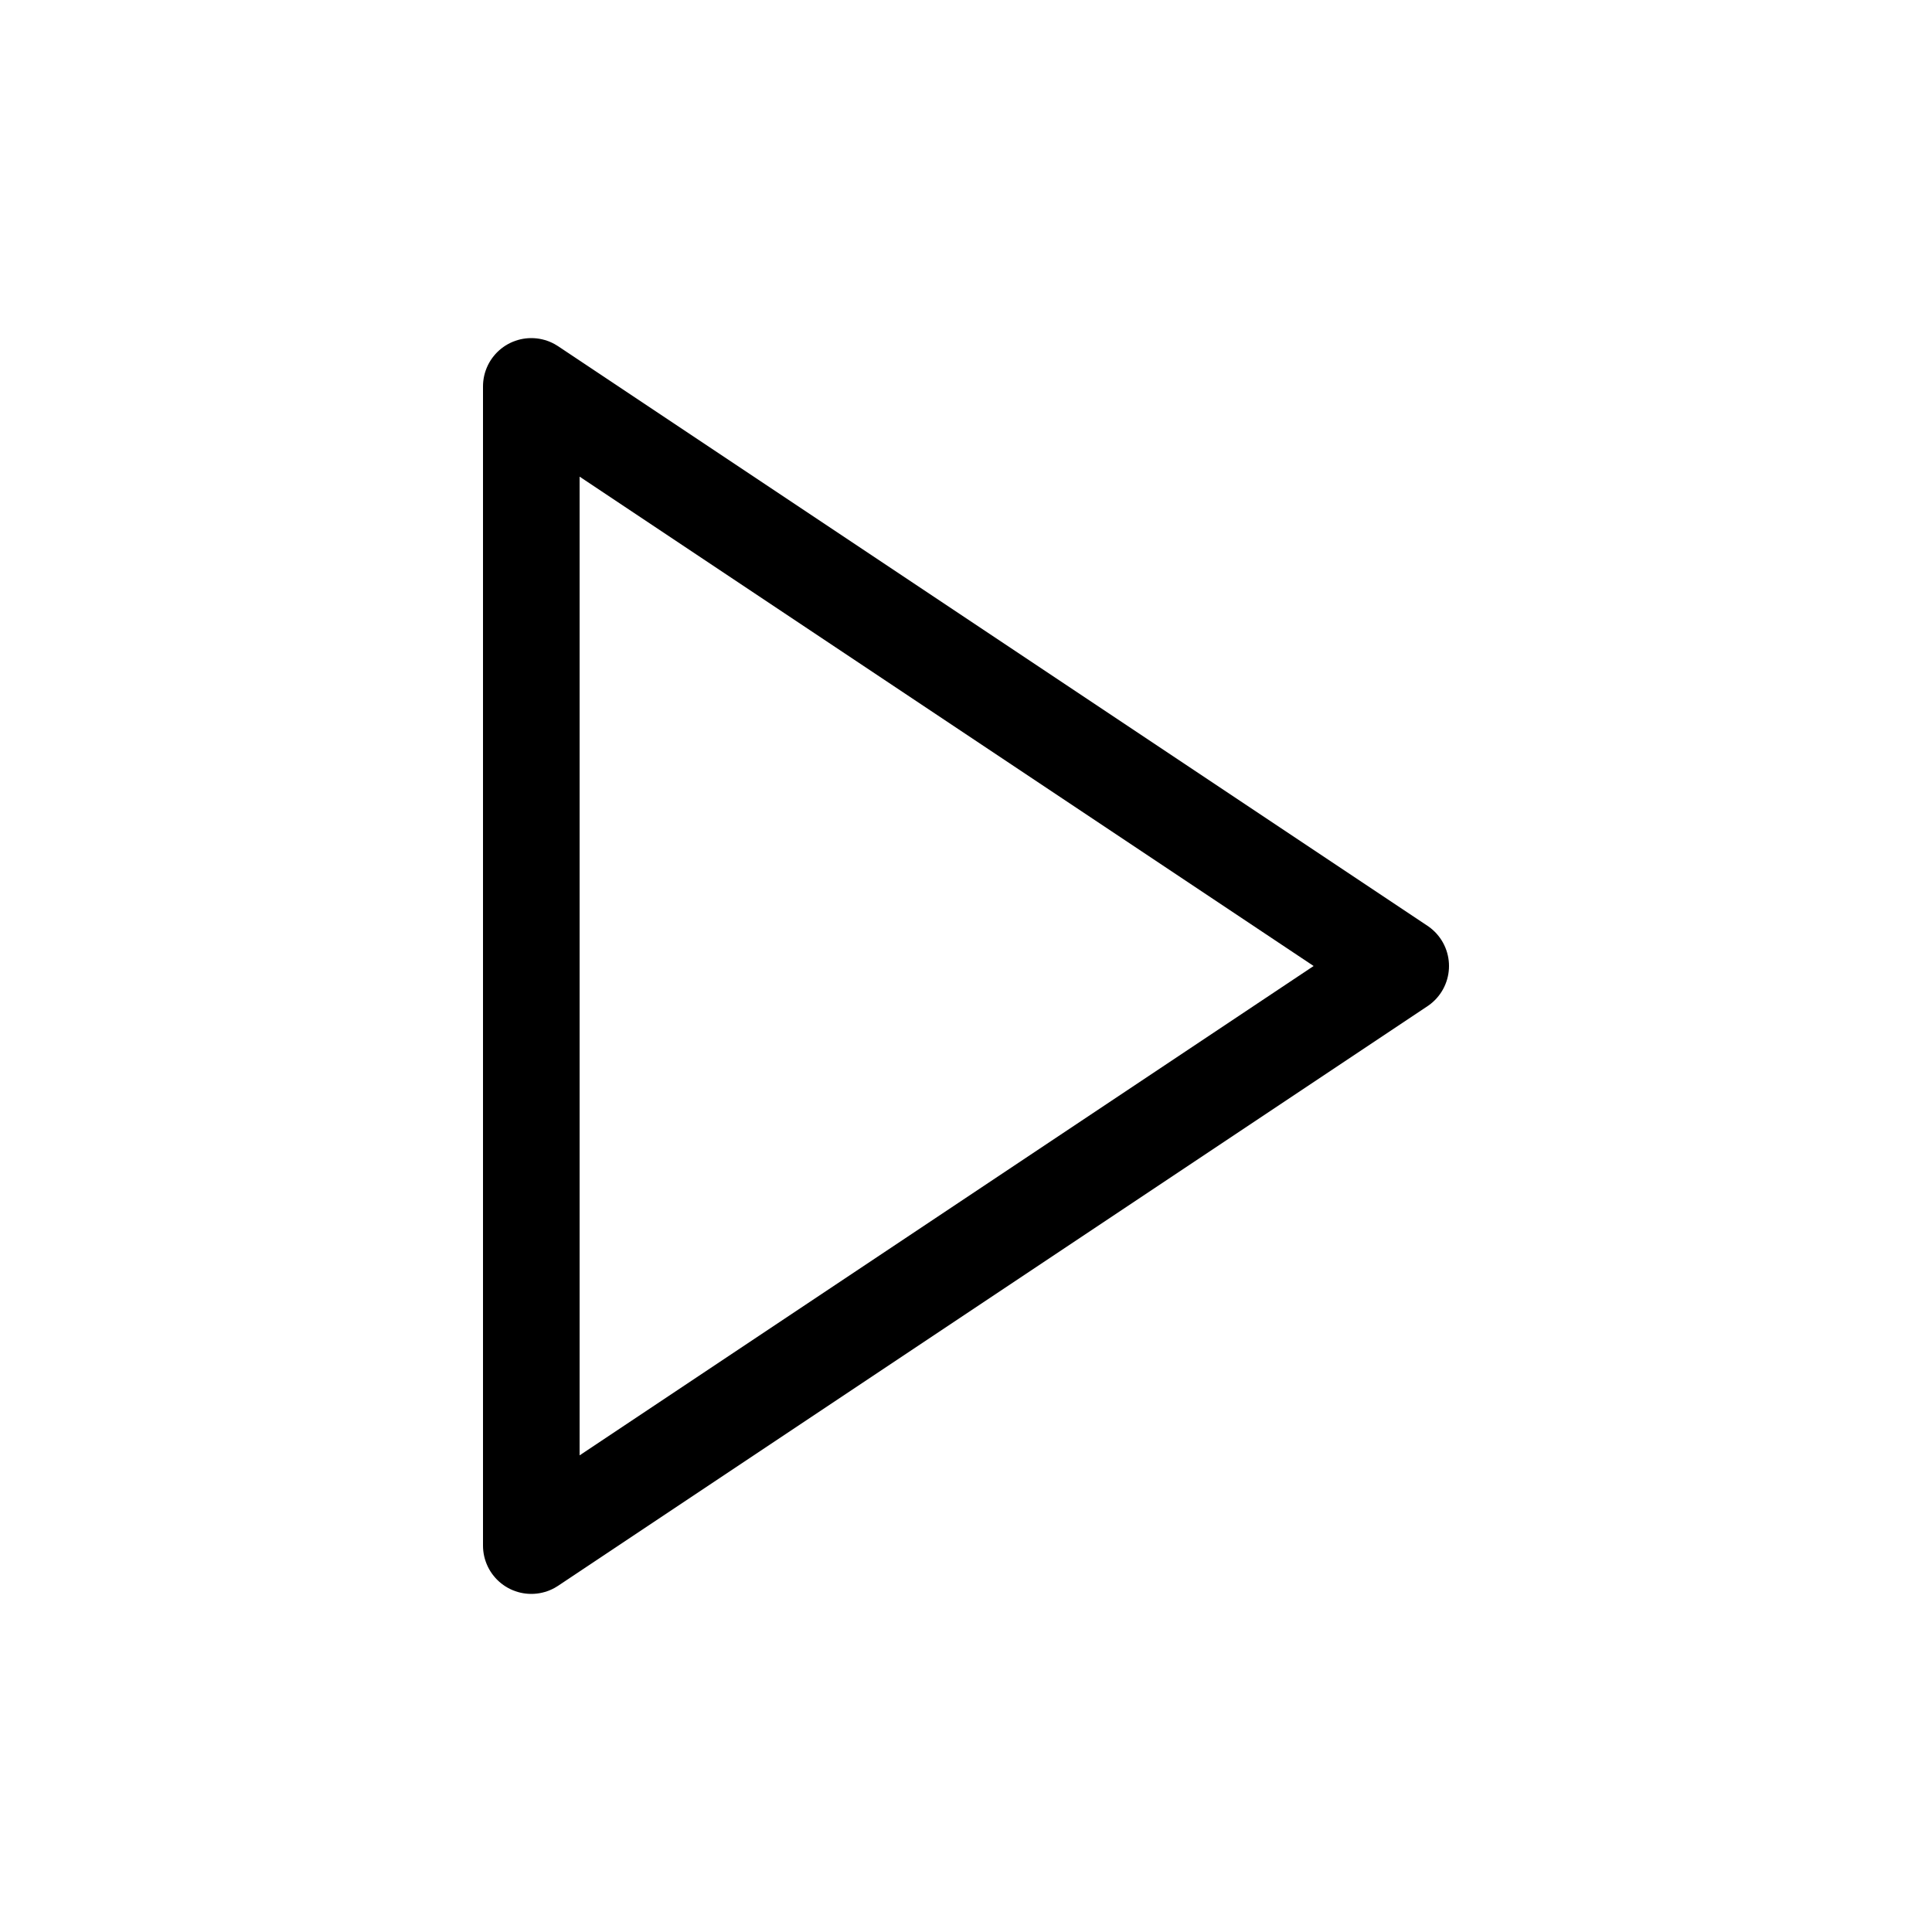
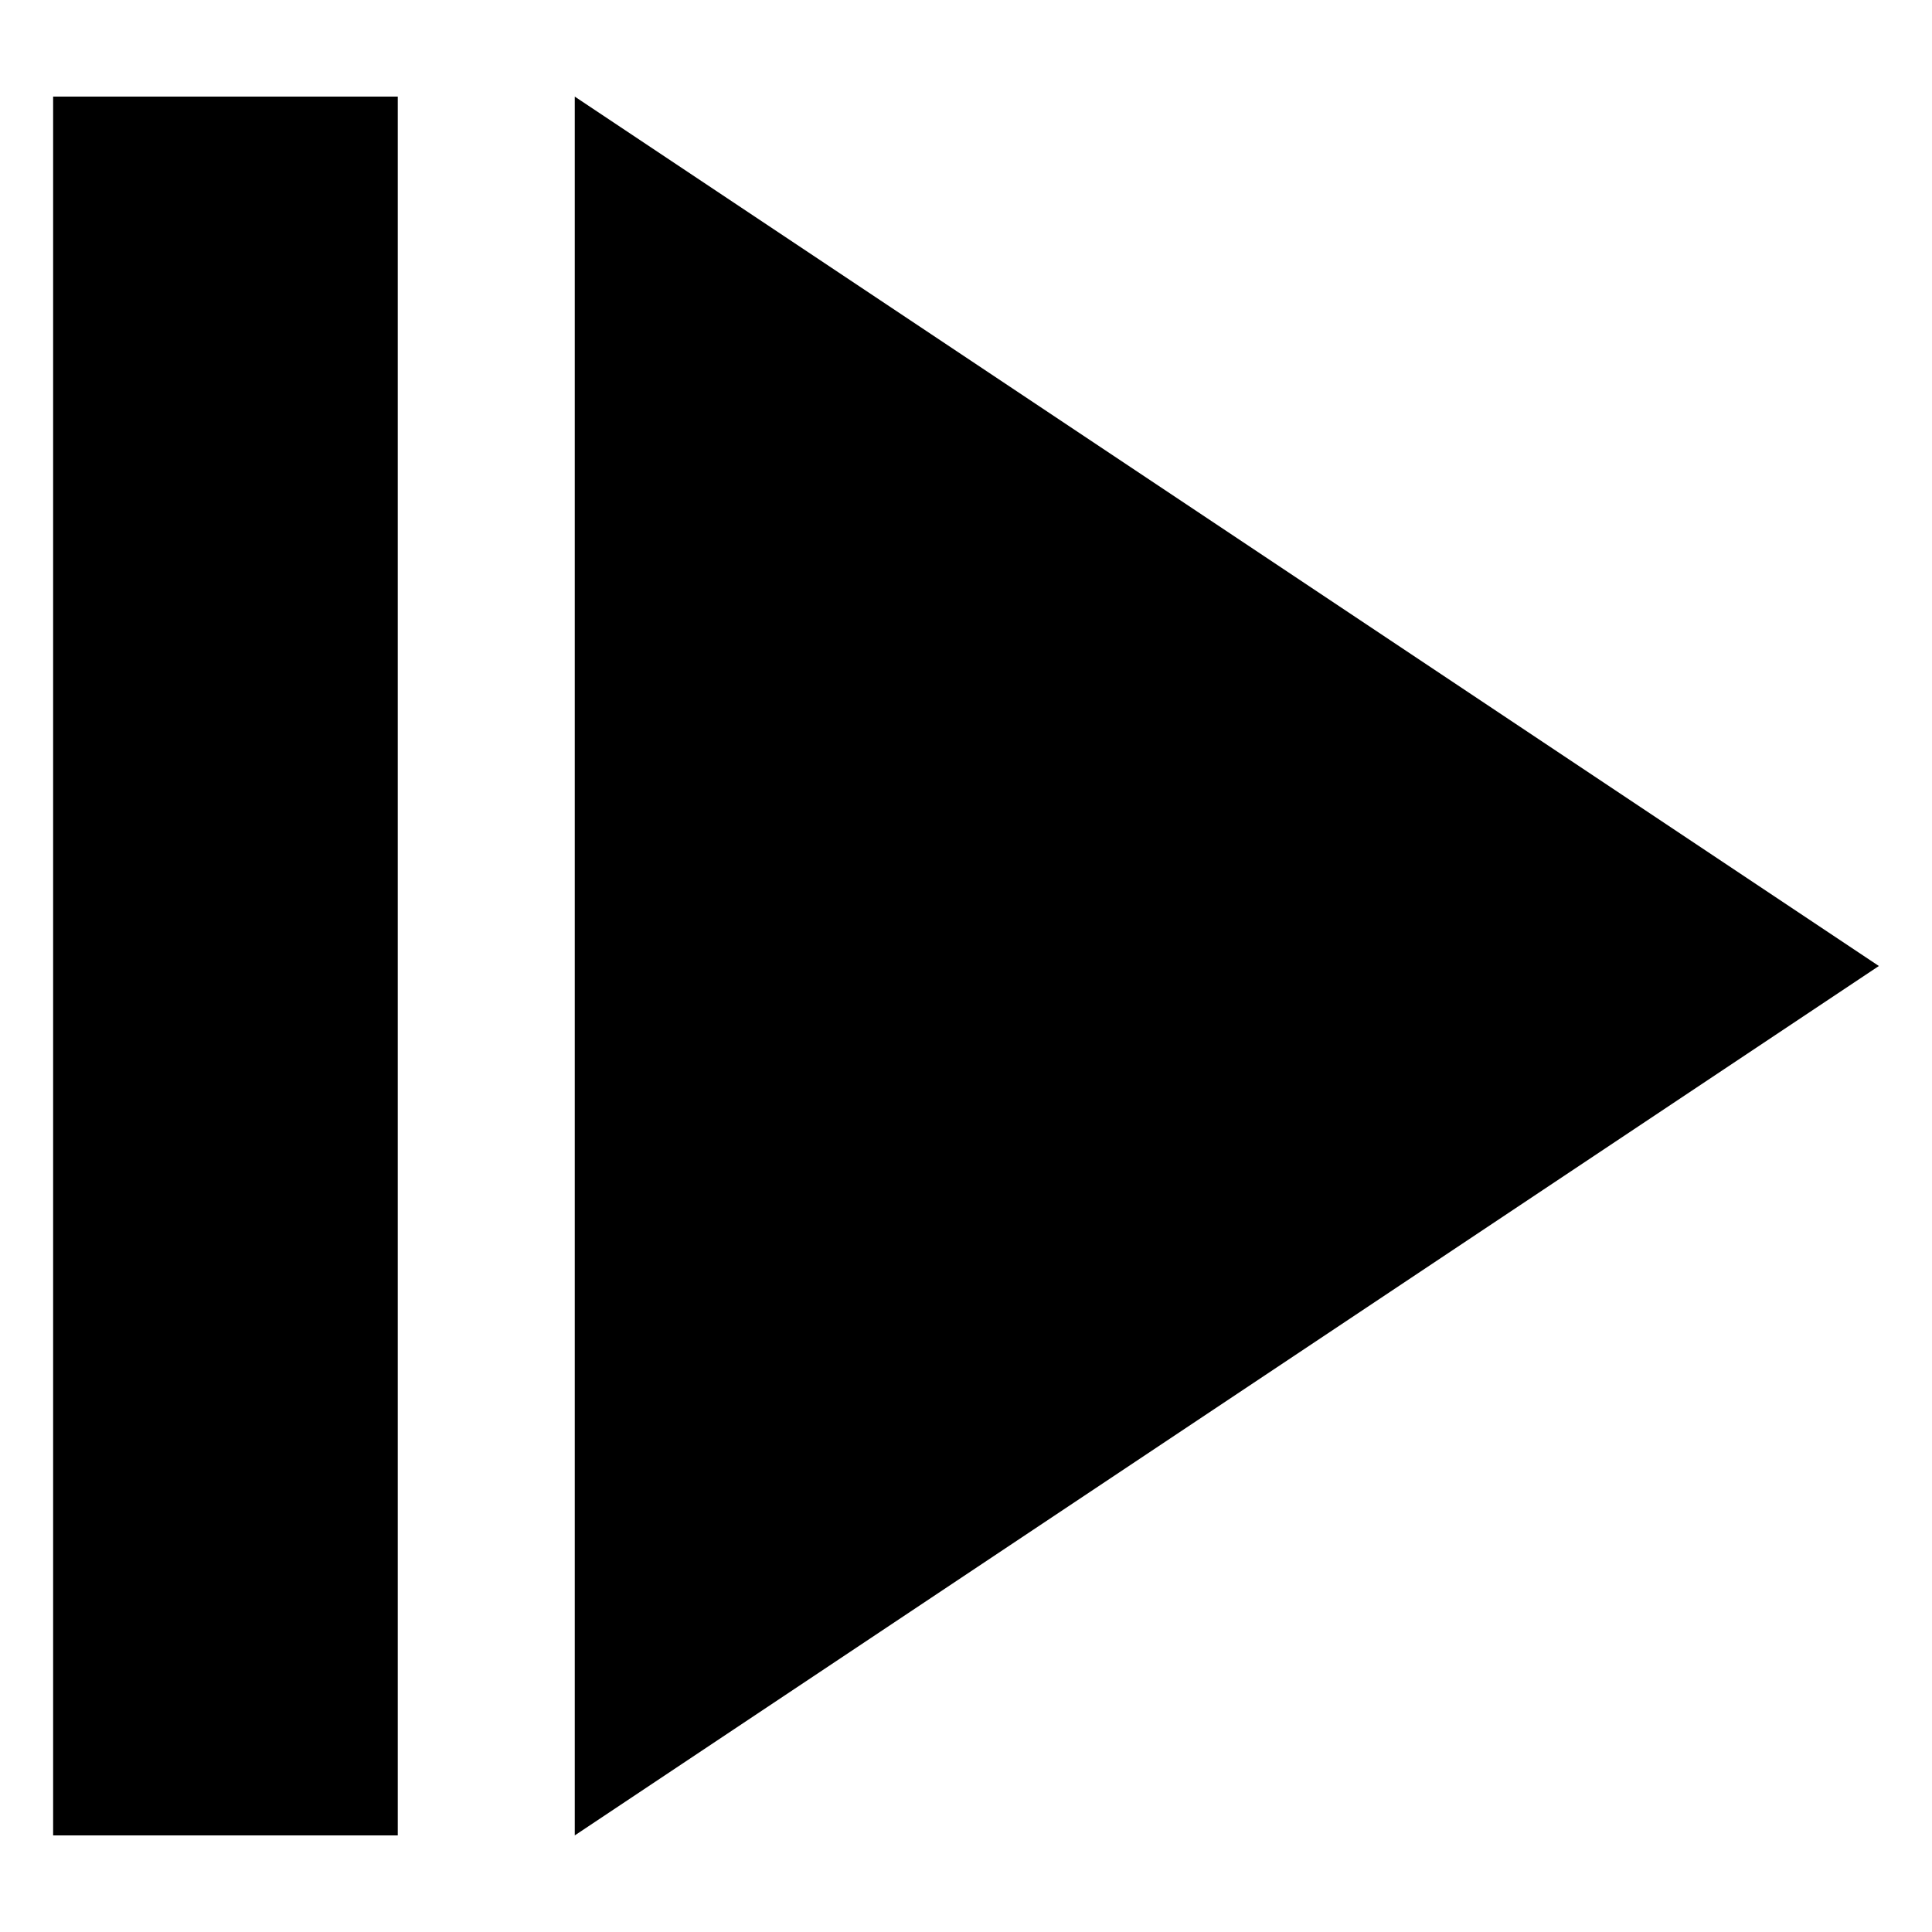
<svg xmlns="http://www.w3.org/2000/svg" version="1.1" width="100" height="100" viewBox="0 0 100 100" id="svg2">
  <defs id="defs8" />
-   <path d="m 27.5,80 0,-60 45,30 z" id="path2987" style="fill:none;stroke:#000000;stroke-width:5;stroke-linecap:butt;stroke-linejoin:round;stroke-miterlimit:4;stroke-opacity:1;stroke-dasharray:none" />
+   <g transform="translate(-20.75,15)" id="g816">
+     <path style="fill:#000000;fill-opacity:1;stroke:#000000;stroke-width:0;stroke-linecap:round;stroke-linejoin:round;stroke-miterlimit:4;stroke-dasharray:none;stroke-opacity:1" id="path2987" d="m 23.5,80 v -90 h 17.838 v 90 z" />
+     <path style="fill:#000000;fill-opacity:1;stroke:#000000;stroke-width:0;stroke-linecap:round;stroke-linejoin:round;stroke-miterlimit:4;stroke-dasharray:none;stroke-opacity:1" id="path3759" d="m 50.5,80 v -90 l 67.5,45 z" />
+   </g>
</svg>
